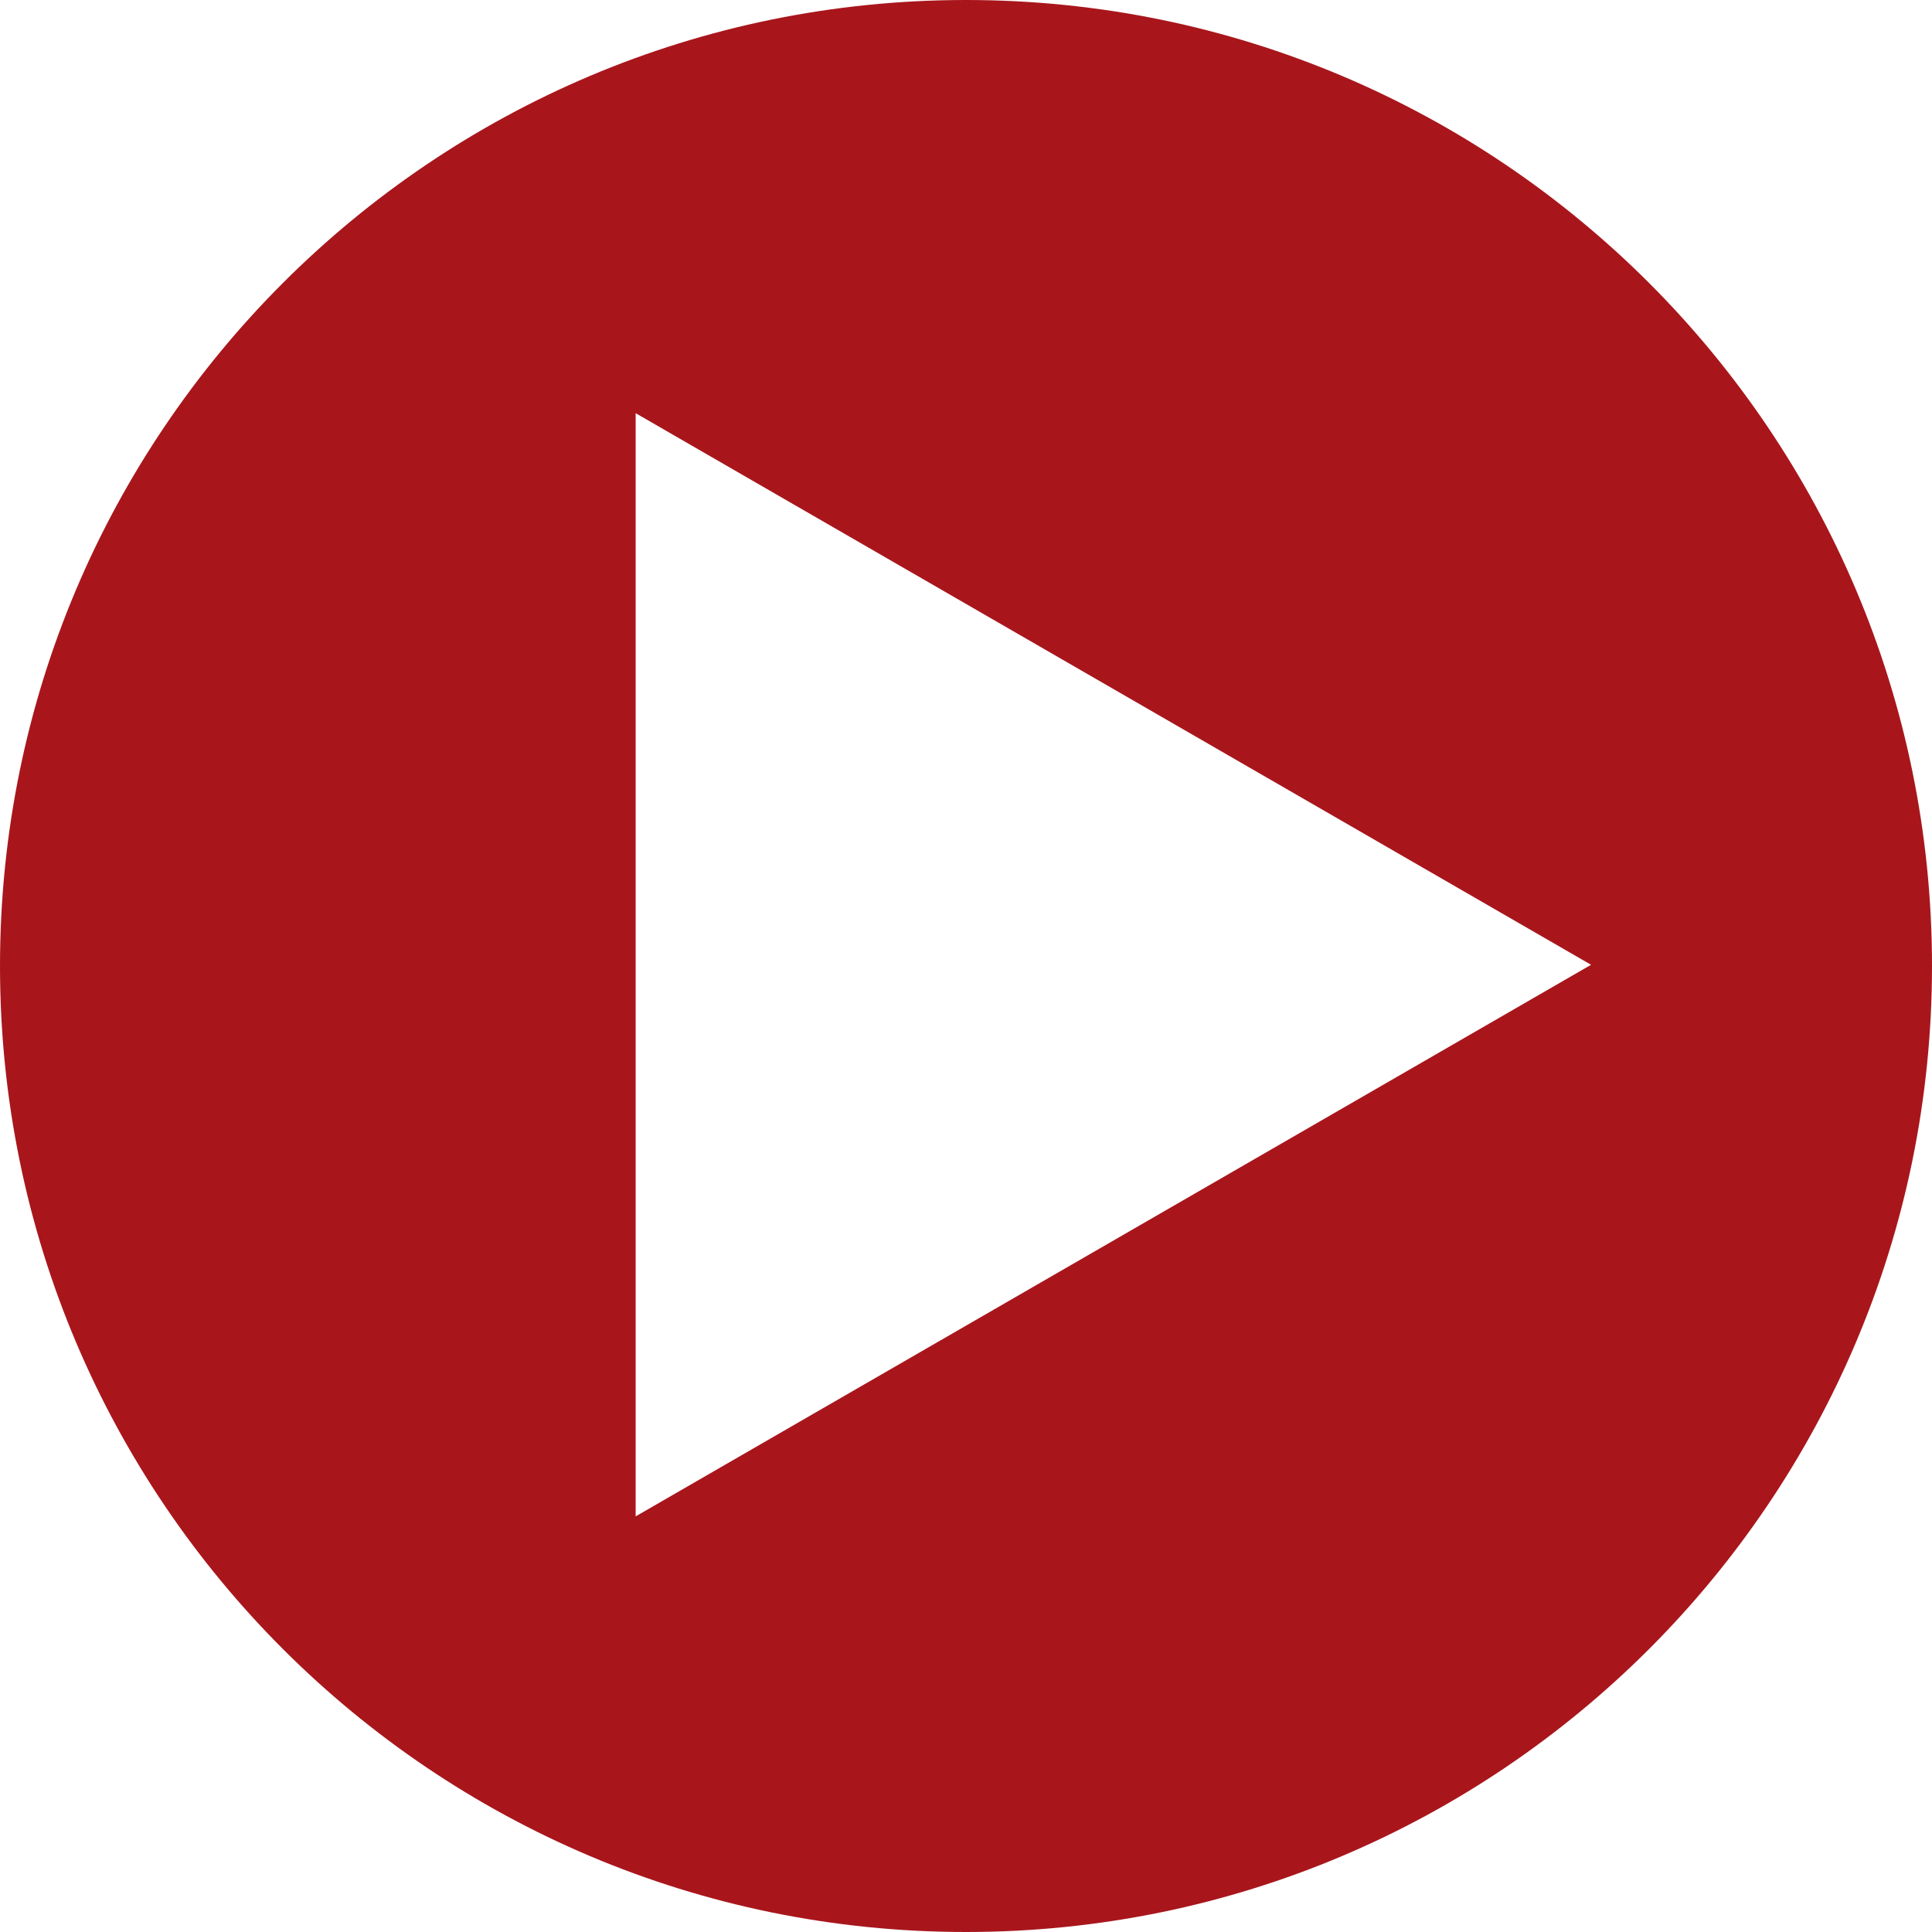
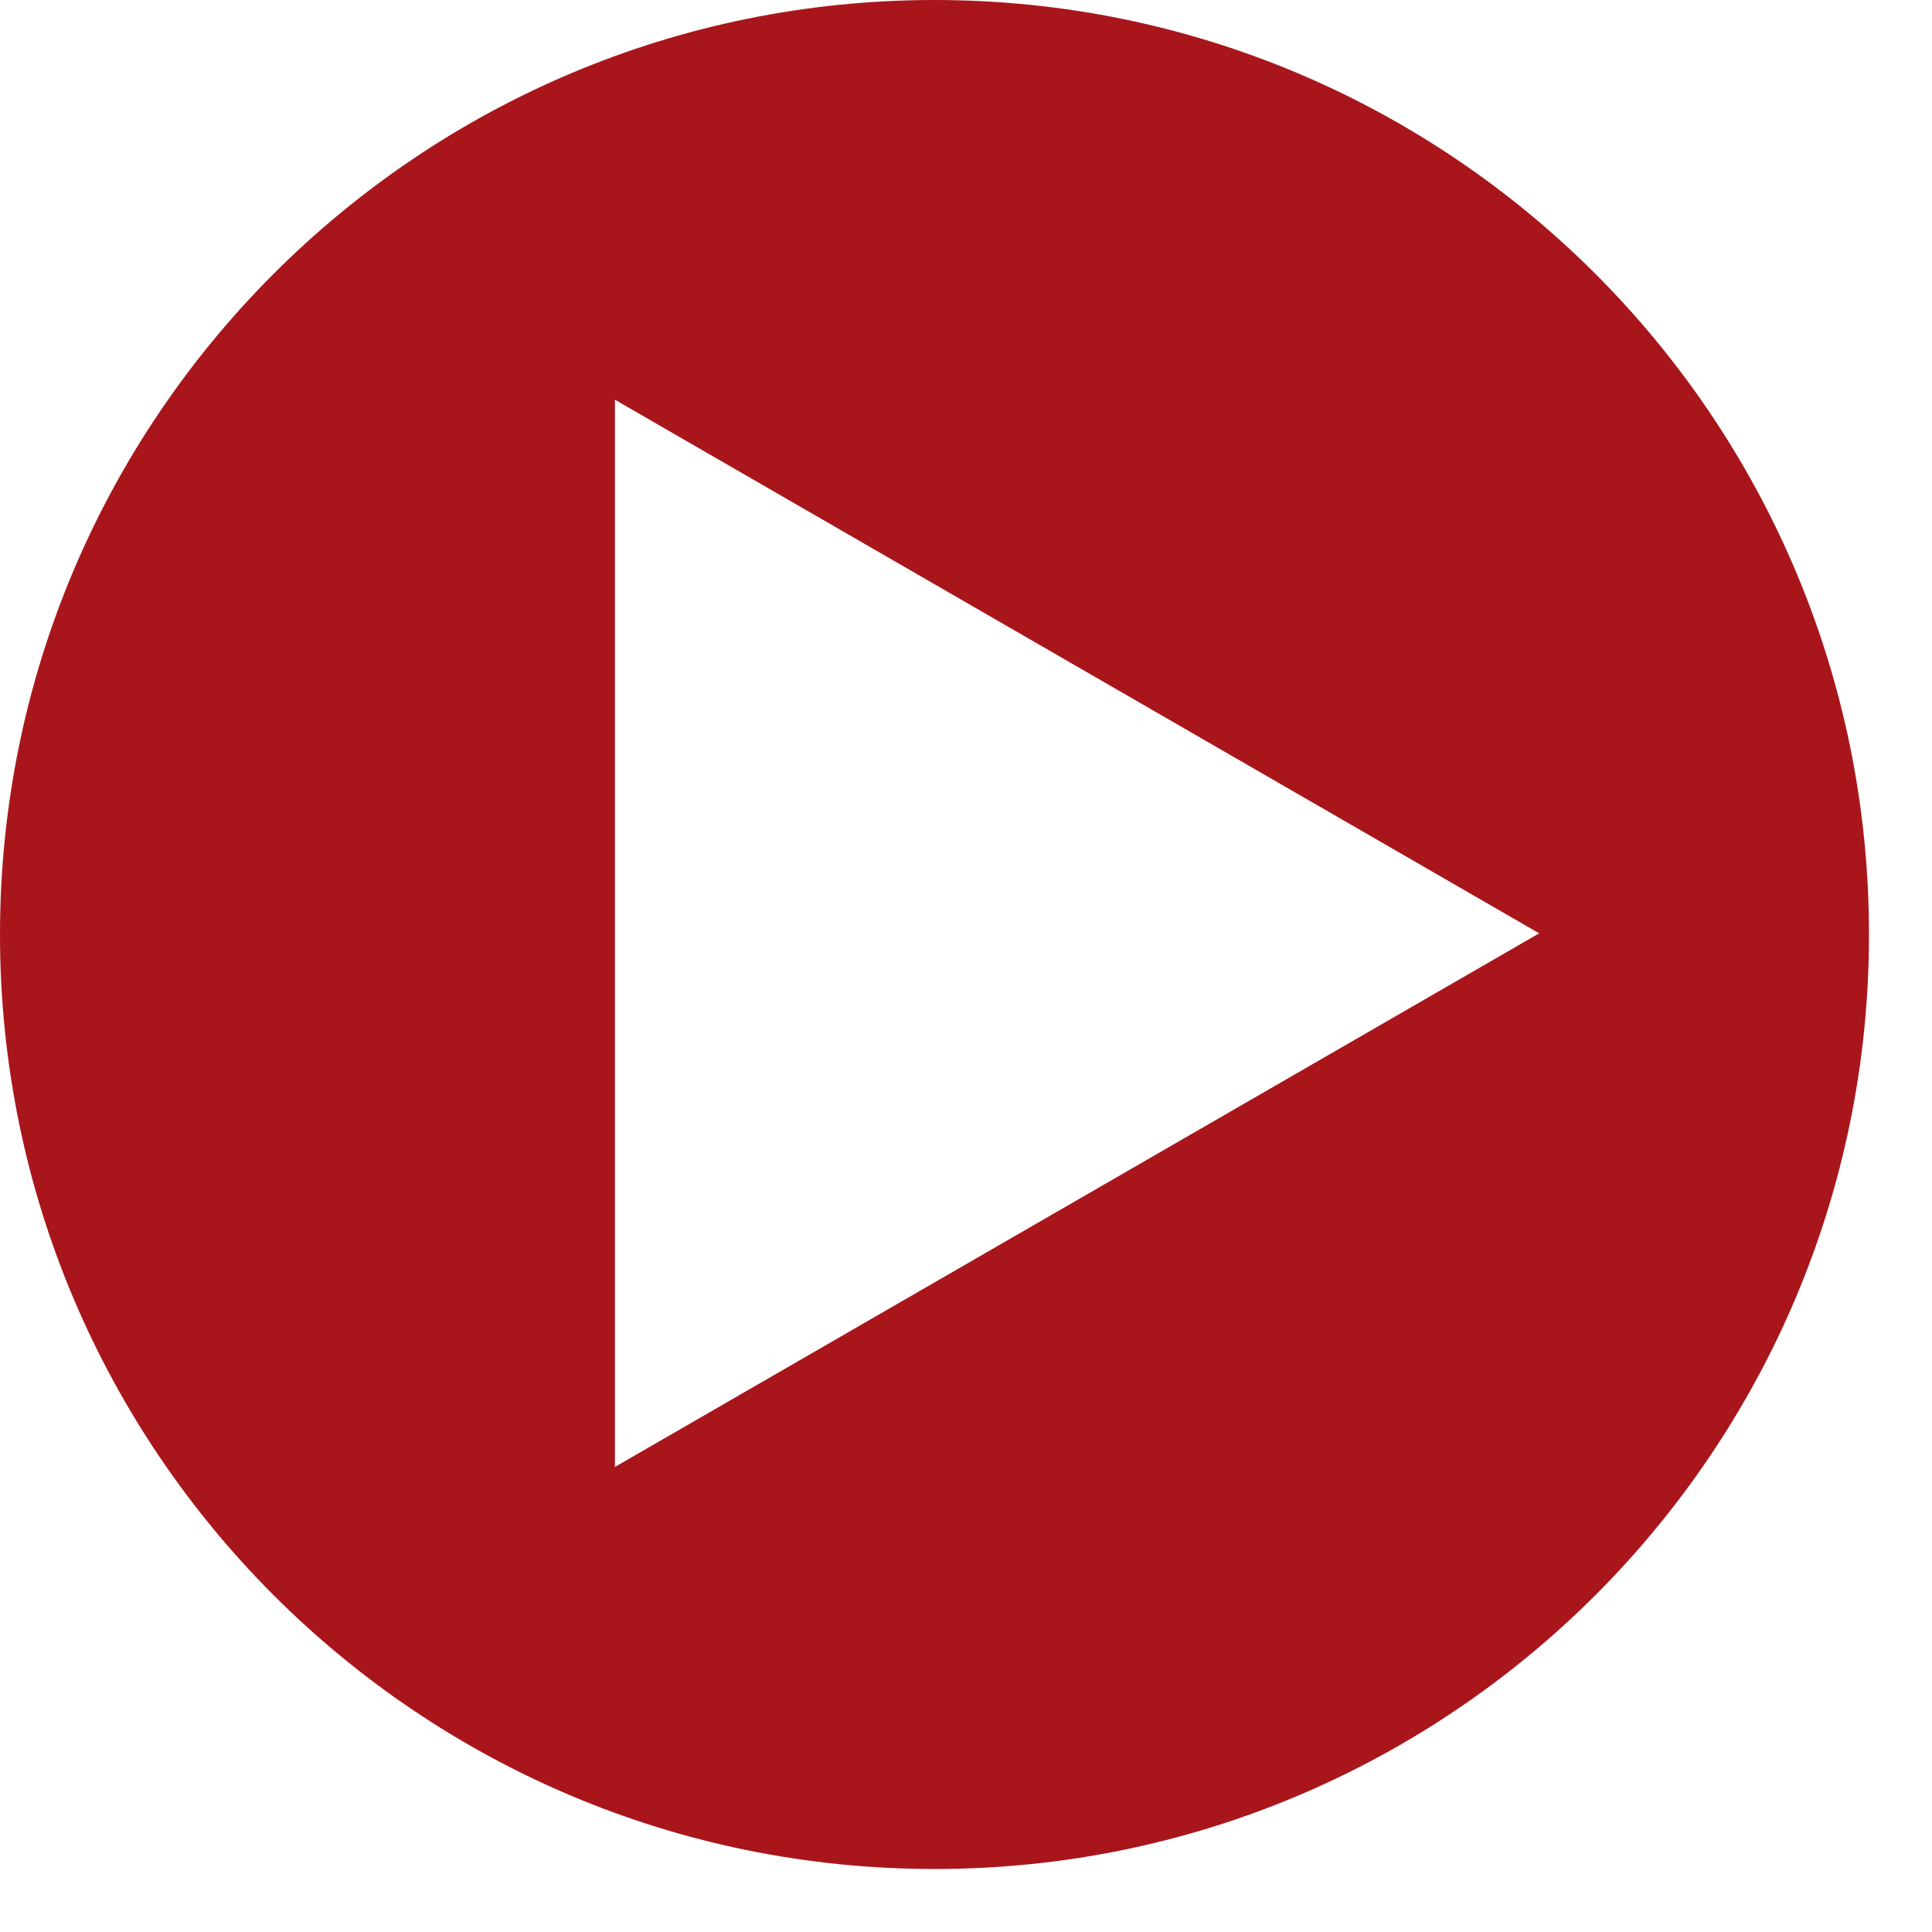
- <svg xmlns="http://www.w3.org/2000/svg" version="1.1" id="Ebene_1" width="44.5" height="44.5" viewBox="0 0 44.5 44.5" overflow="visible" enable-background="new 0 0 44.5 44.5" xml:space="preserve">
+ <svg xmlns="http://www.w3.org/2000/svg" xmlns:xlink="http://www.w3.org/1999/xlink" version="1.1" width="45" height="45" viewBox="0 0 46 46" overflow="visible" enable-background="new 0 0 44.5 44.5" xml:space="preserve" preserveAspectRatio="xMidYMid meet">
  <defs>
    <style>
    :hover #button { fill: #005E9C; }
  </style>
  </defs>
  <g id="Ebene_1">
    <path id="button" fill="#A8161C" d="M22.25,0C34.538,0,44.5,9.962,44.5,22.25S34.538,44.5,22.25,44.5S0,34.538,0,22.25S9.962,0,22.25,0z          M14.641,34.927l22.006-12.705L14.641,9.517V34.927z" />
-     <rect x="0" y="0" width="44.5" height="44.5" fill="rgba(0,0,0,0)" stroke="none" stroke-width="0" />
+     <a xlink:href="/next" target="_top">
+       <rect id="button3" x="0" y="0" width="44.5" height="44.5" fill="rgba(0,0,0,0)" cursor="pointer" stroke="none" stroke-width="0" />
+     </a>
  </g>
</svg>
